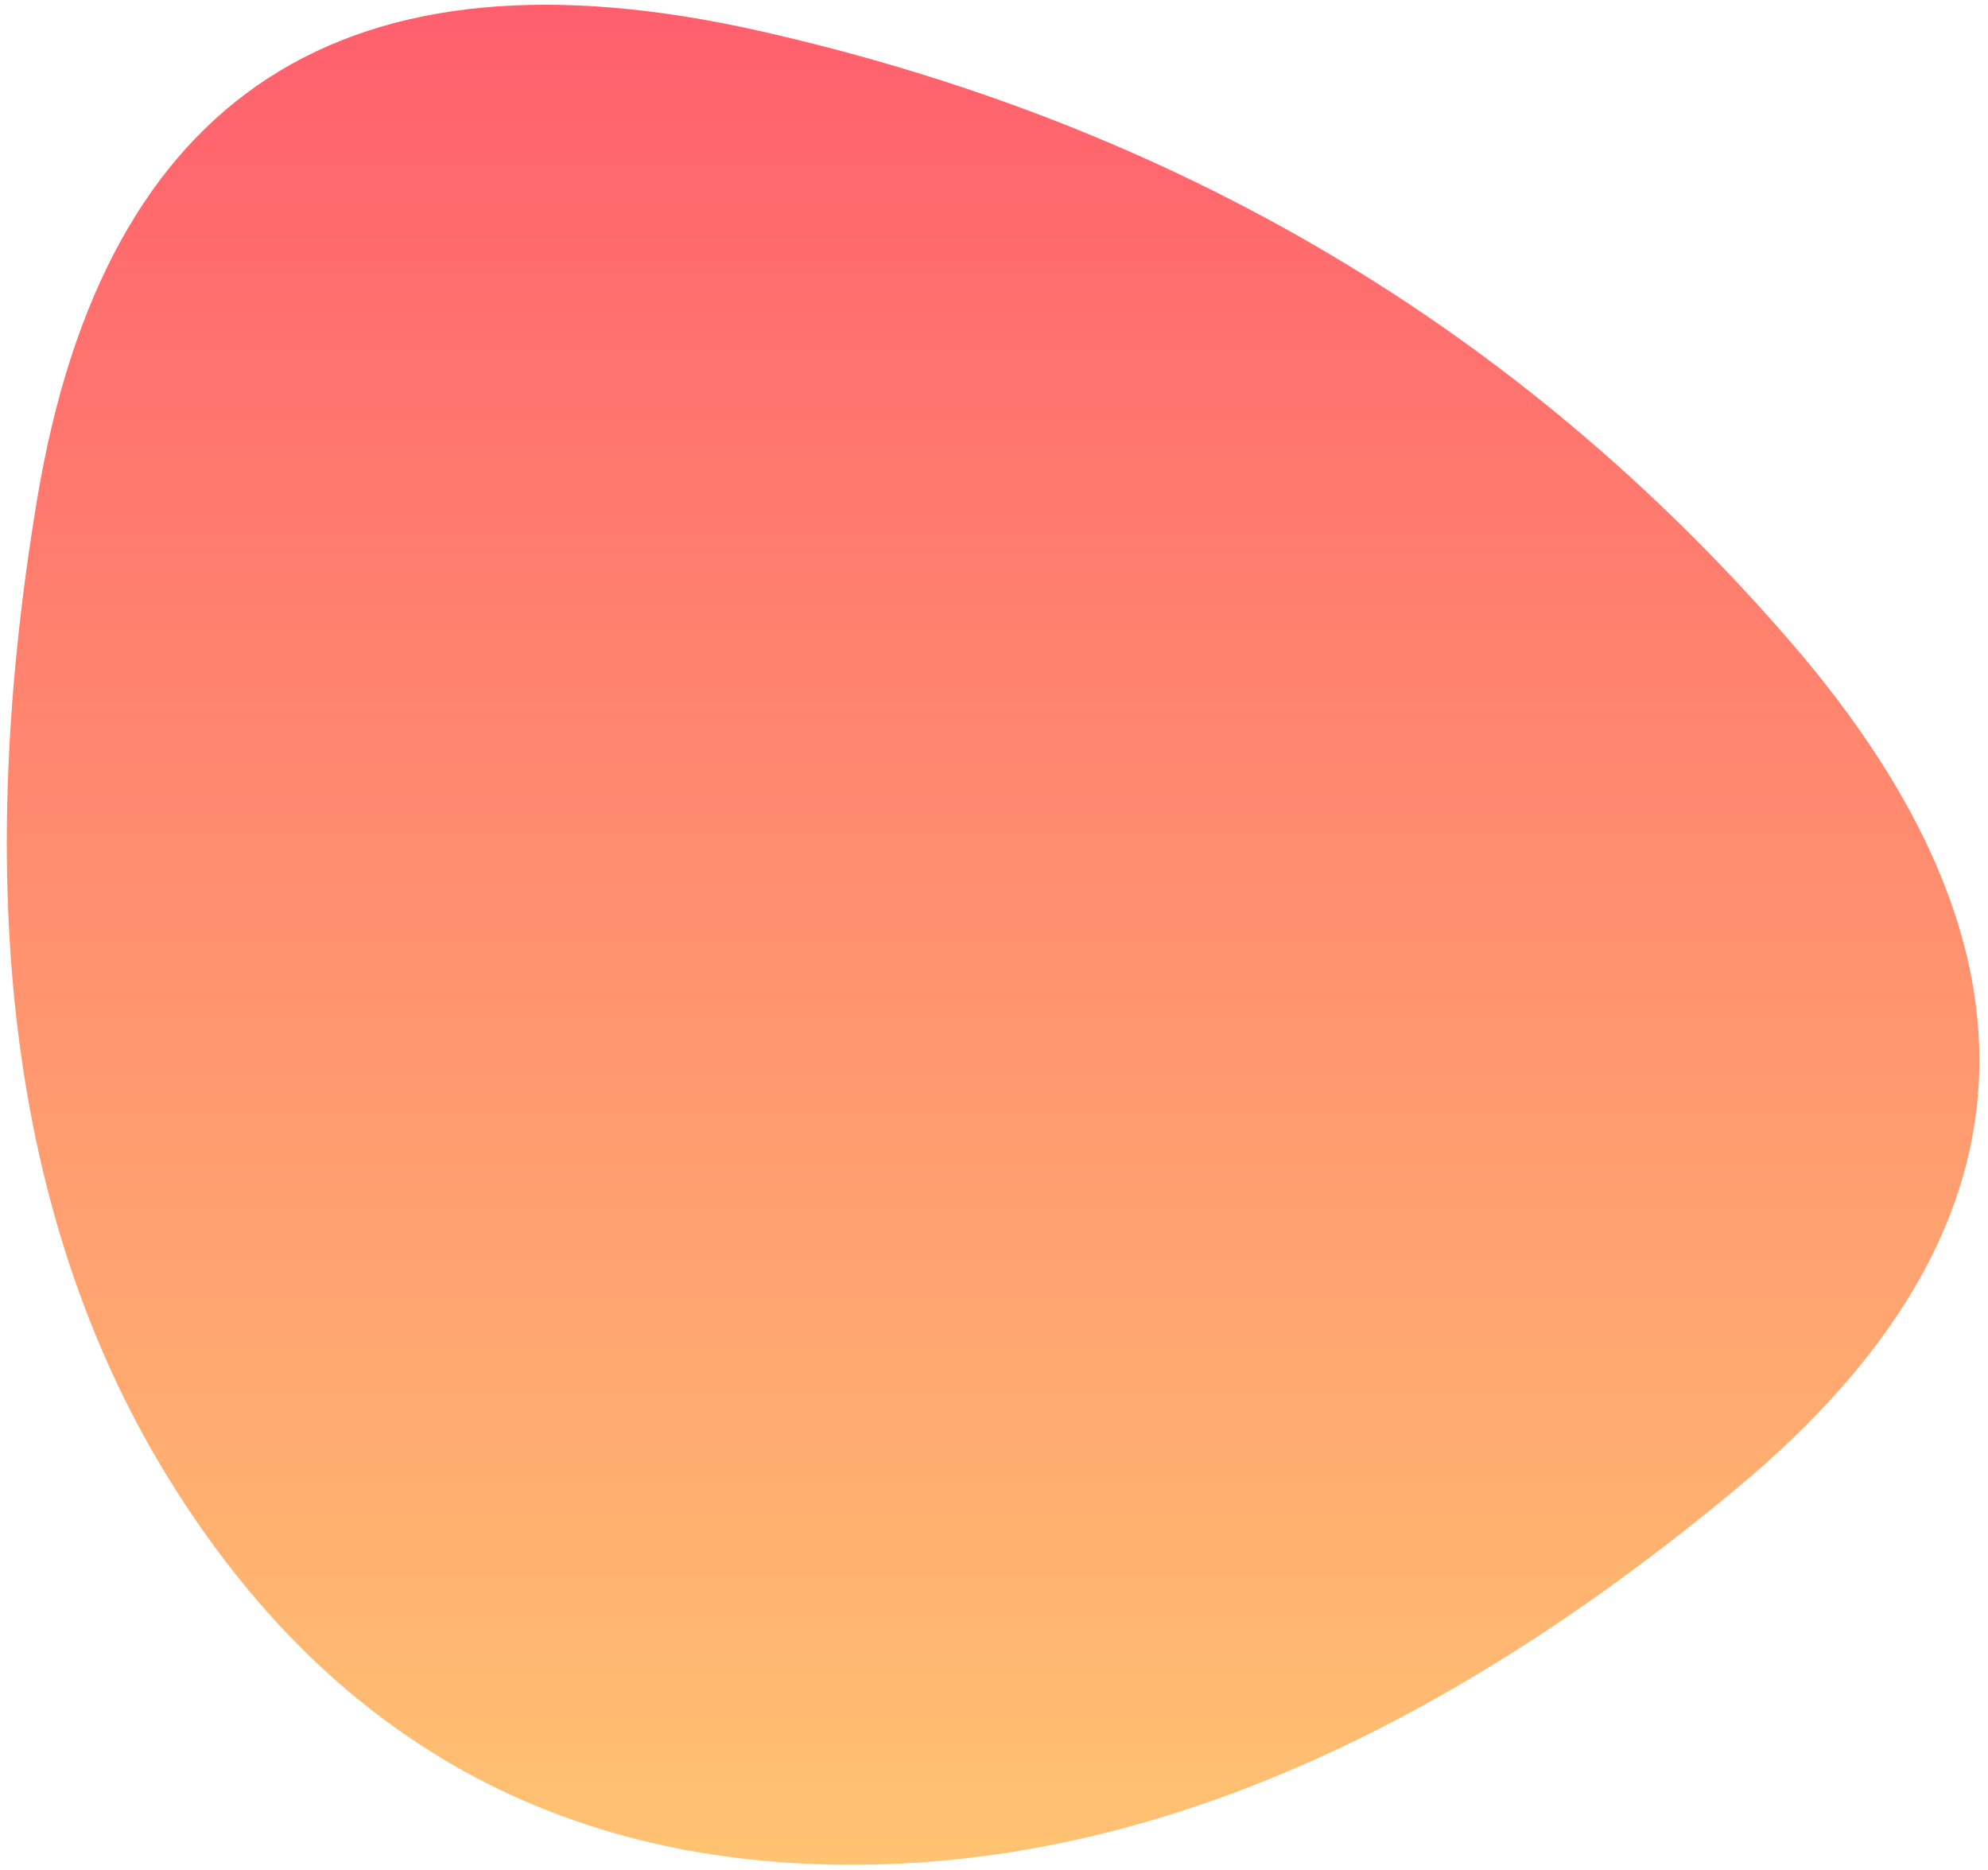
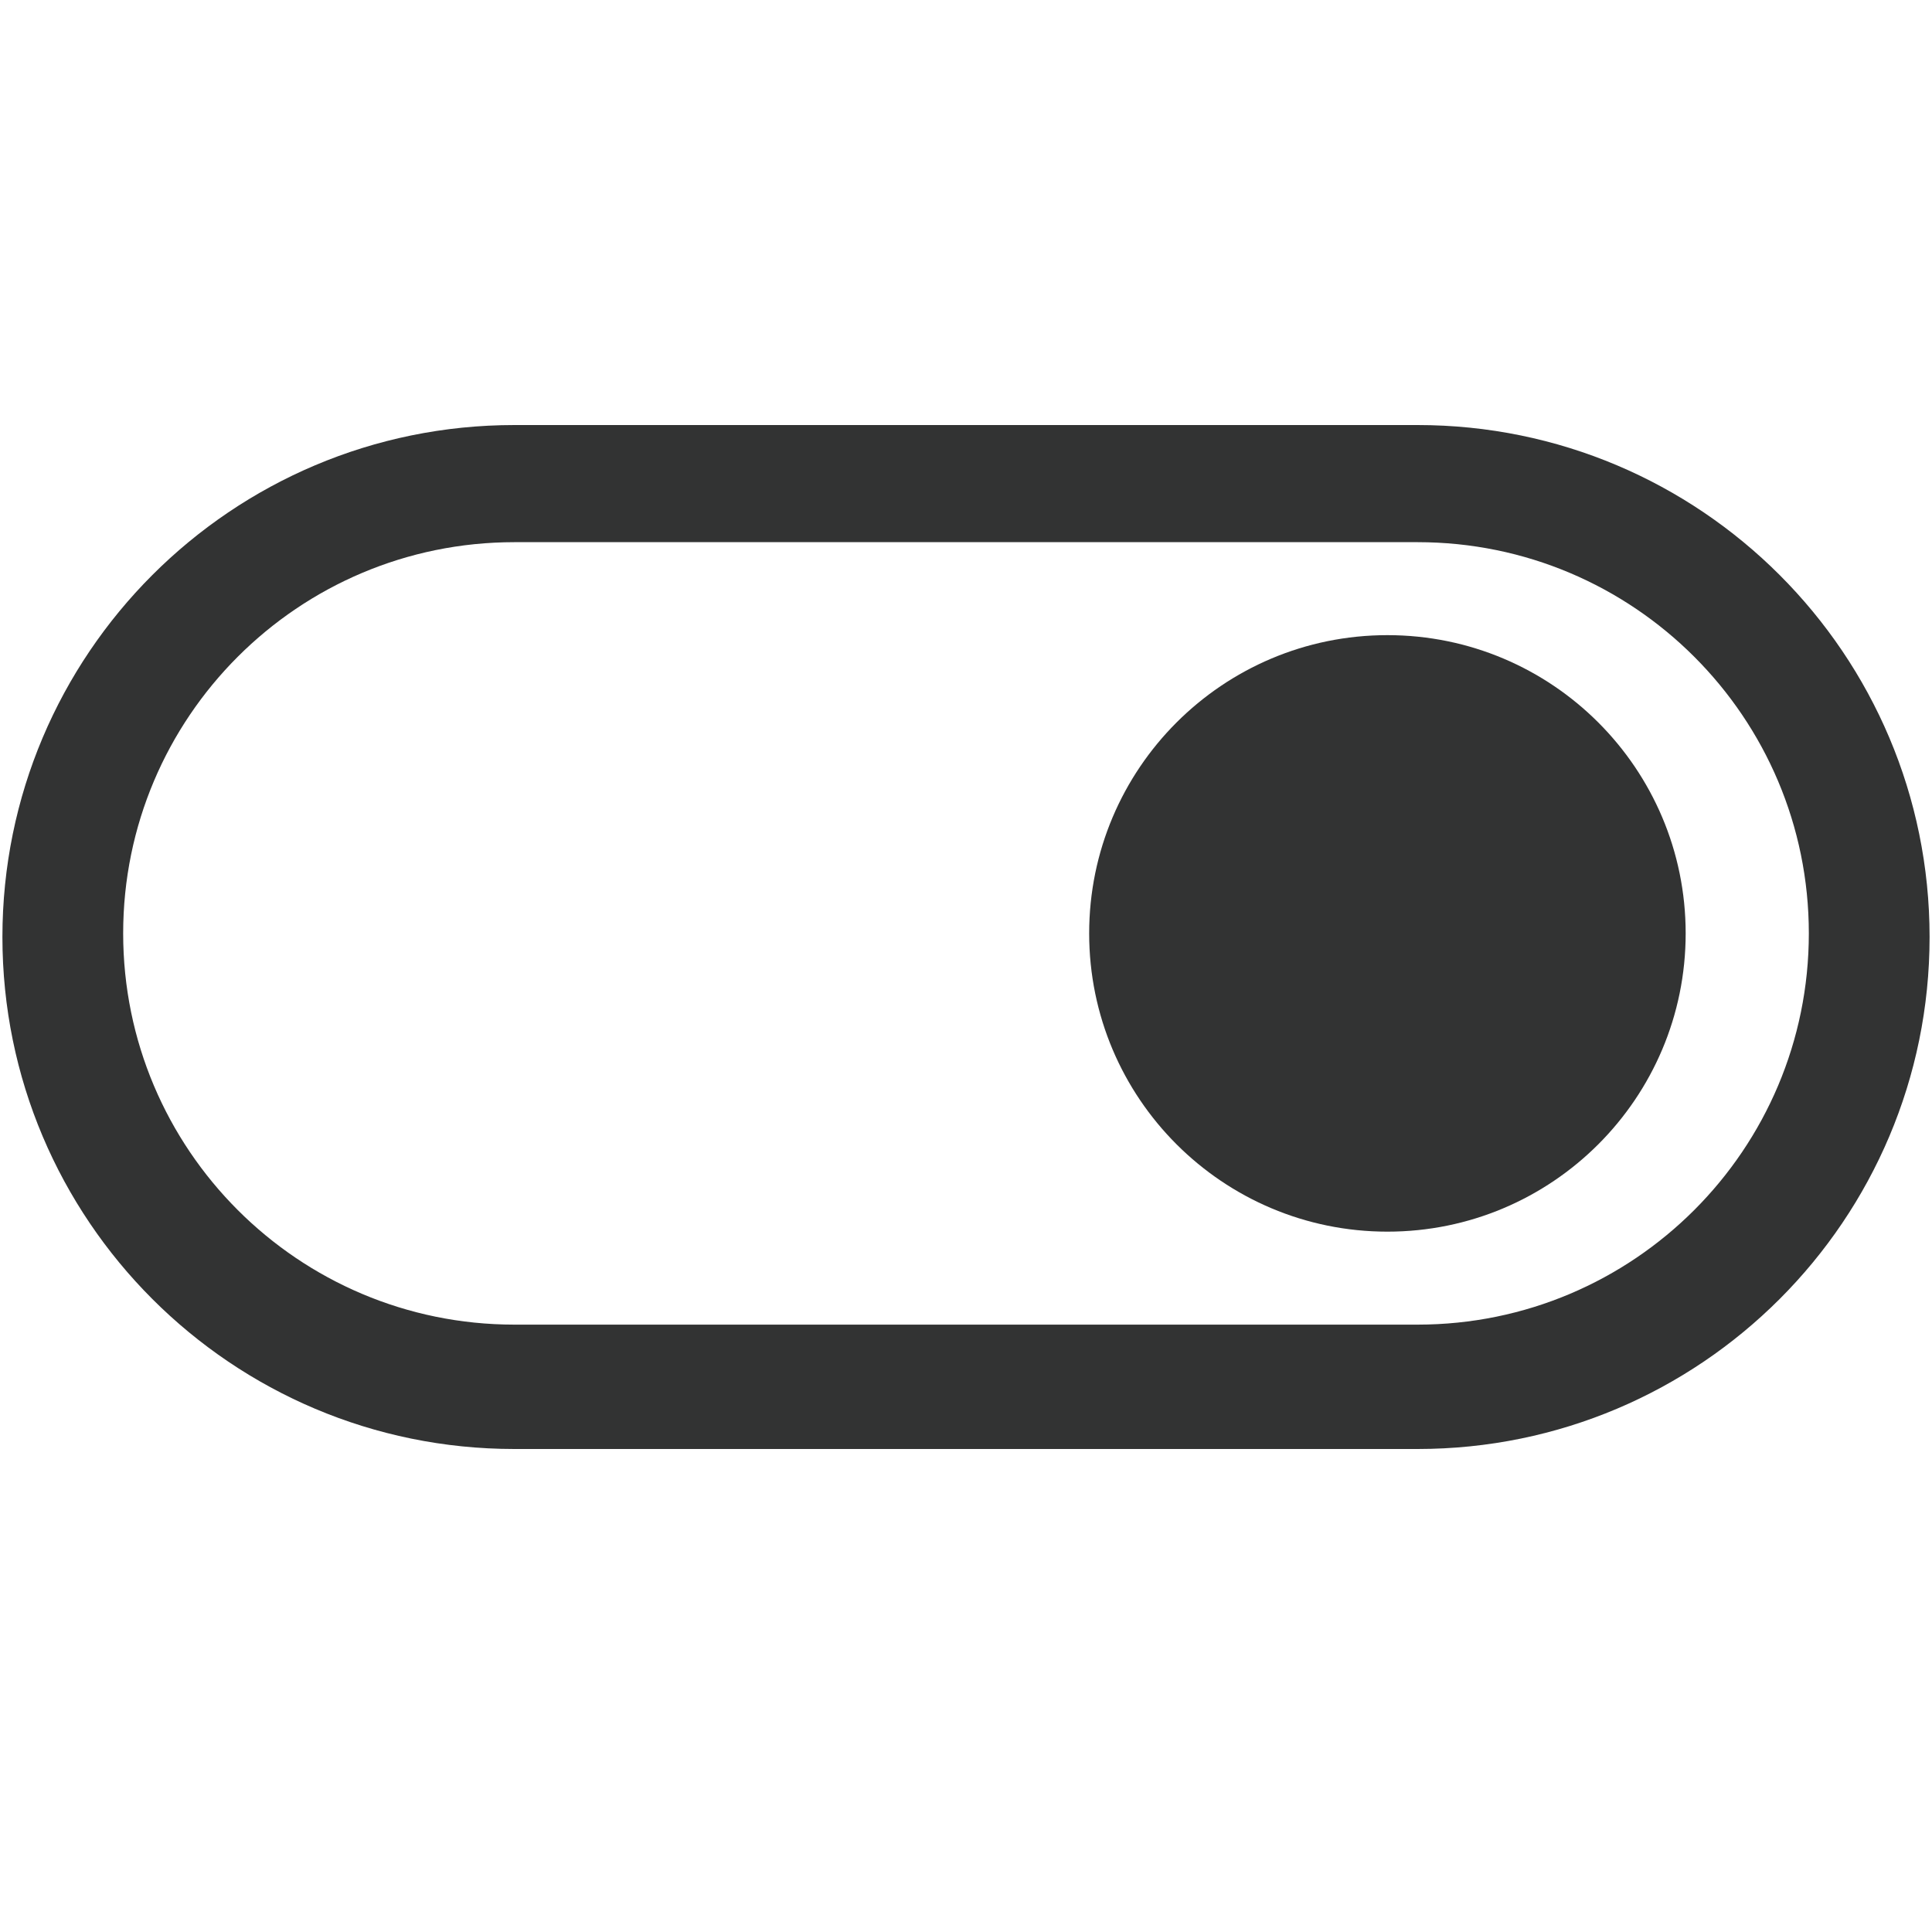
- <svg xmlns="http://www.w3.org/2000/svg" width="117" height="110" viewBox="0 0 117 110" fill="none">
-   <path d="M102.282 87.513C84.385 102.427 66.874 109.829 49.75 109.719C32.626 109.608 19.424 102.151 10.144 87.347C0.864 72.543 -1.787 53.209 2.19 29.346C6.167 5.483 20.363 -3.686 44.779 1.837C69.194 7.361 89.356 19.293 105.265 37.632C121.174 55.971 120.18 72.598 102.282 87.513Z" fill="url(#paint0_linear)" />
+ <svg xmlns="http://www.w3.org/2000/svg" t="1644635170317" class="icon" viewBox="0 0 1024 1024" version="1.1" p-id="5440" width="200" height="200">
  <defs>
-     <linearGradient id="paint0_linear" x1="0.4" y1="0.28" x2="0.4" y2="109.72" gradientUnits="userSpaceOnUse">
-       <stop stop-color="#FF5F6D" />
-       <stop offset="1" stop-color="#FFC371" />
-     </linearGradient>
+     <style type="text/css">* { text-shadow: transparent 0px 0px 0px, rgb(0, 0, 0) 0px 0px 0px !important; }
+ </style>
  </defs>
+   <path d="M751.36 768H272.64a271.36 271.36 0 0 1 0-542.72h478.72a271.36 271.36 0 0 1 0 542.72zM272.64 287.36a207.36 207.36 0 0 0 0 414.72h478.72a207.36 207.36 0 0 0 0-414.72z" fill="#323333" p-id="5441" />
+   <path d="M735.36 494.72m-158.08 0a158.08 158.08 0 1 0 316.16 0 158.08 158.08 0 1 0-316.16 0Z" fill="#323333" p-id="5442" />
</svg>
